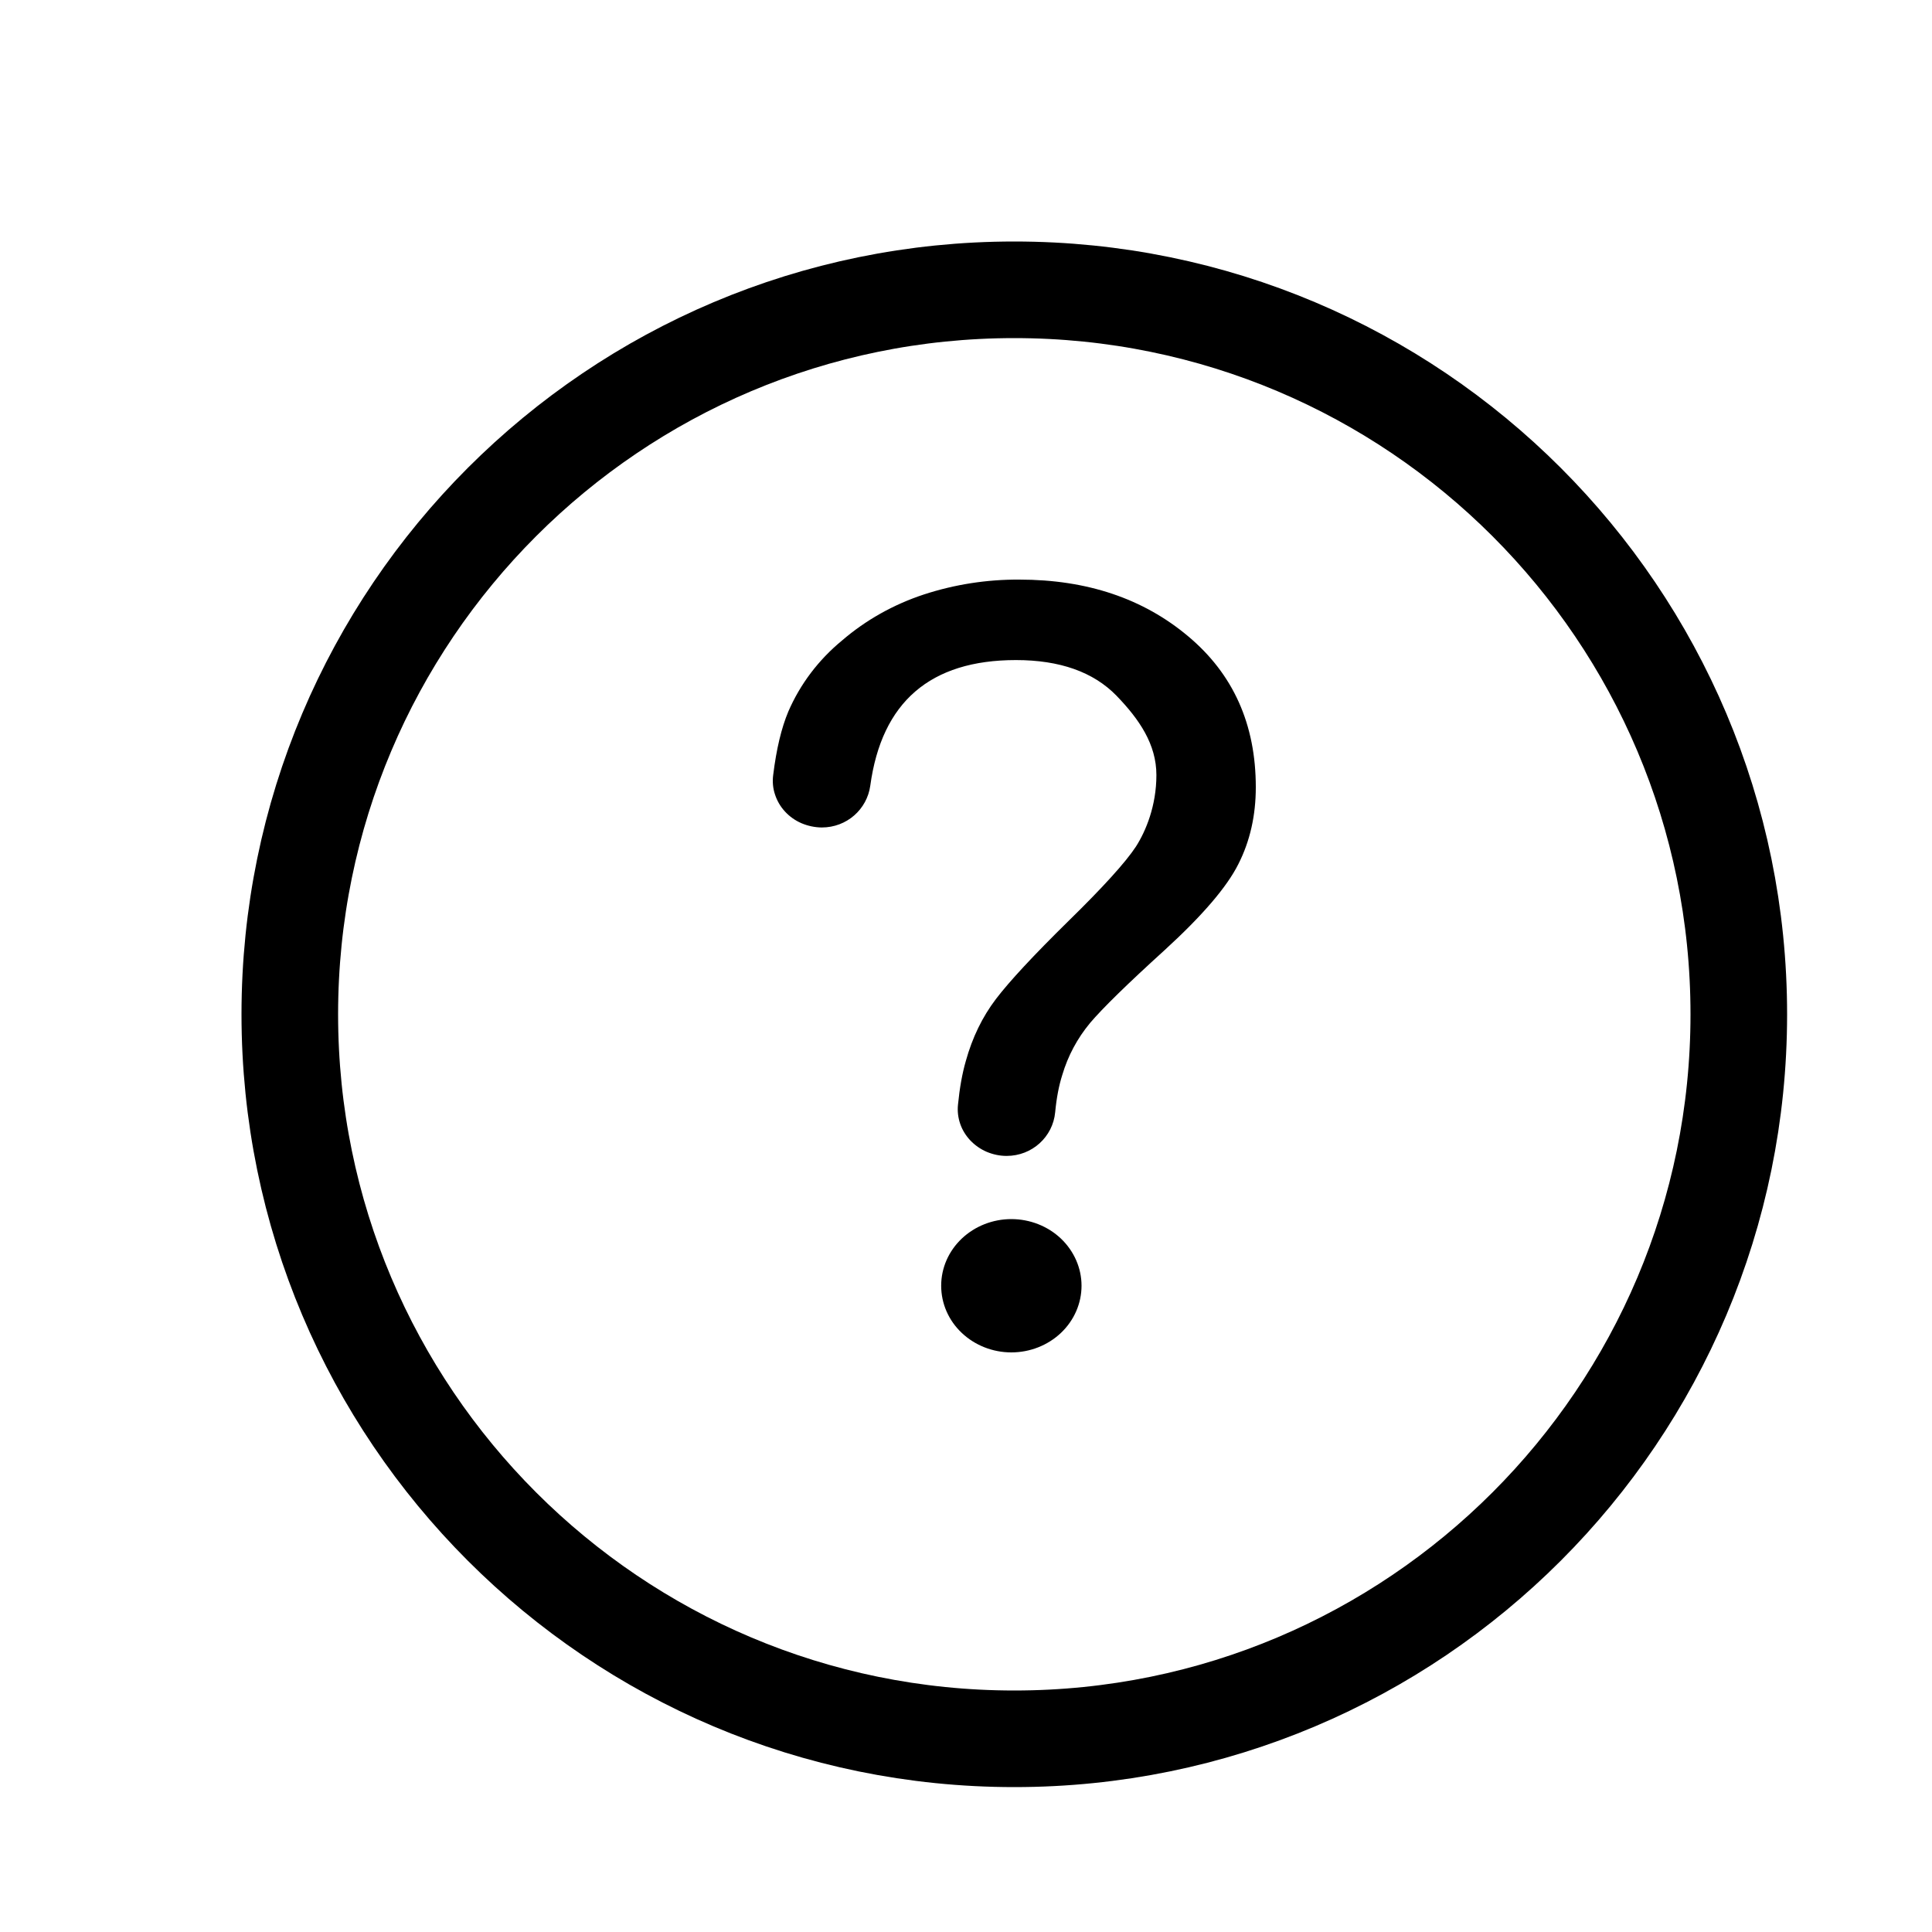
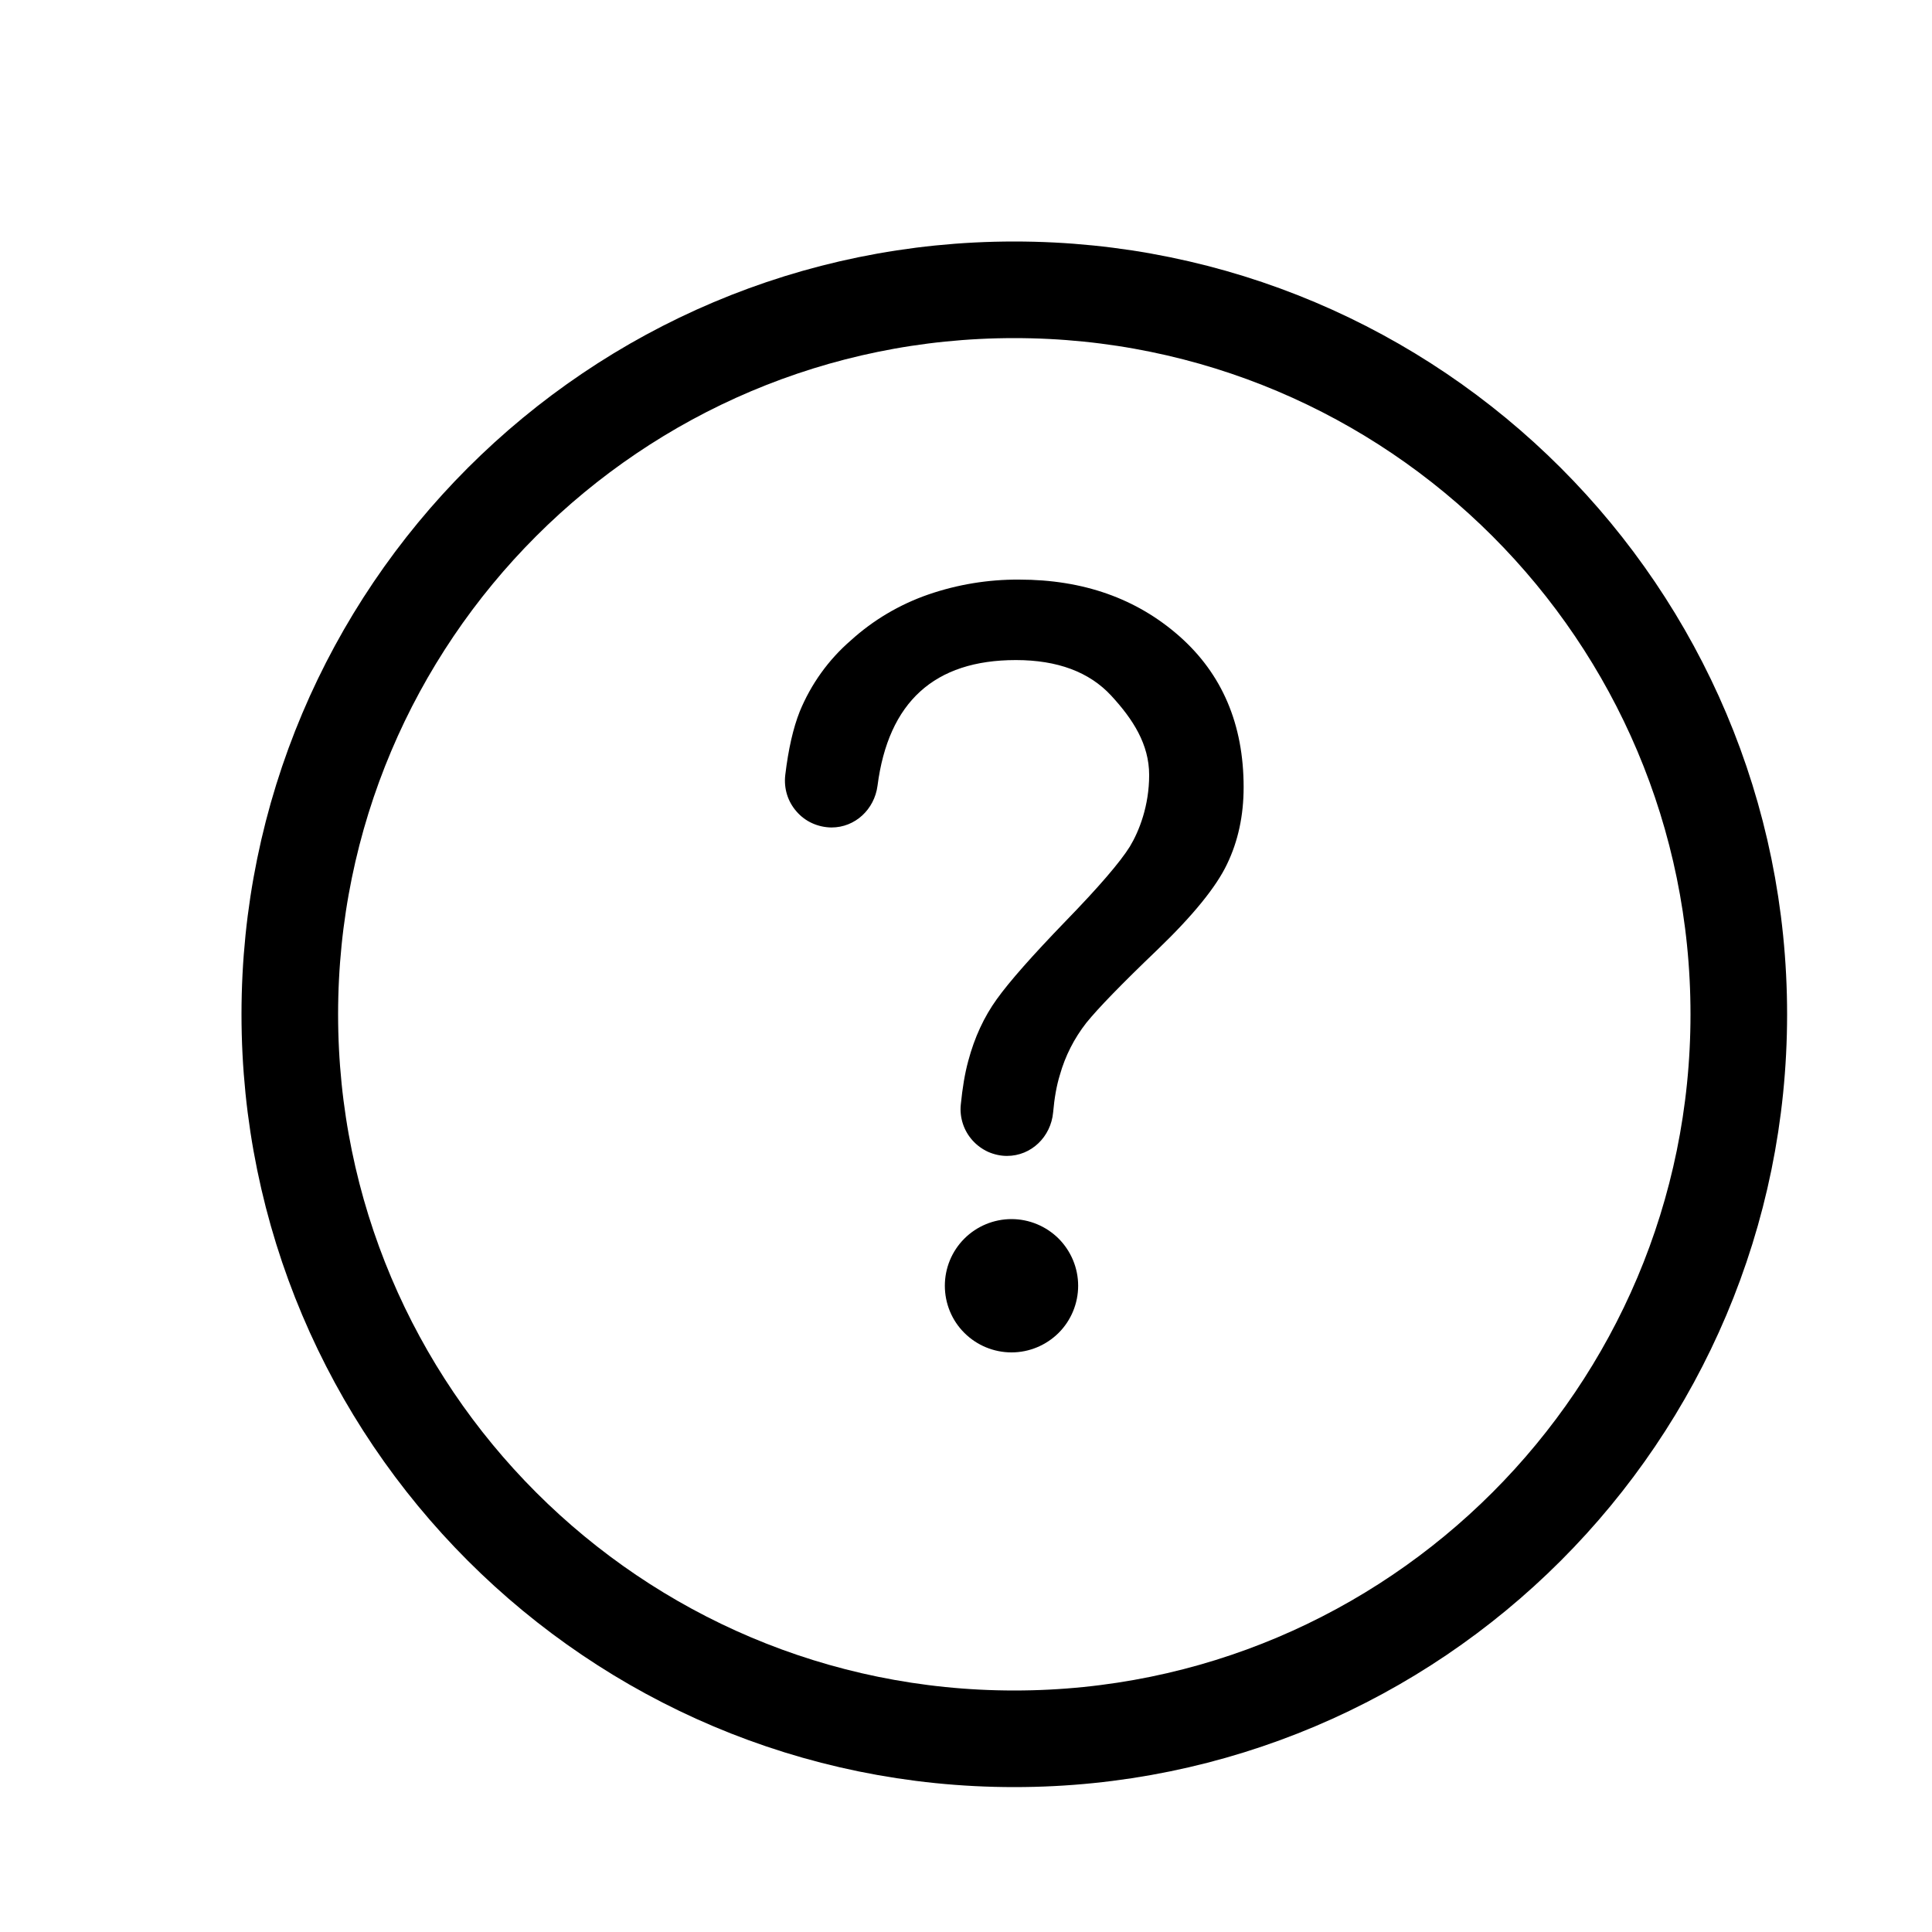
<svg xmlns="http://www.w3.org/2000/svg" width="20" height="20" viewBox="0 0 20 20" fill="none">
-   <path d="M10.469 14C10.277 14 10.092 13.927 9.956 13.798C9.819 13.669 9.743 13.493 9.743 13.31C9.743 13.127 9.819 12.952 9.956 12.822C10.092 12.693 10.277 12.62 10.469 12.62C10.662 12.62 10.847 12.693 10.983 12.822C11.119 12.952 11.196 13.127 11.196 13.31C11.196 13.493 11.119 13.669 10.983 13.798C10.847 13.927 10.662 14 10.469 14ZM8.505 8.566C8.434 8.565 8.363 8.55 8.297 8.522C8.232 8.494 8.174 8.453 8.126 8.401C8.079 8.35 8.044 8.29 8.023 8.225C8.001 8.16 7.995 8.091 8.004 8.023C8.037 7.755 8.089 7.536 8.161 7.365C8.283 7.083 8.473 6.831 8.716 6.631C8.962 6.419 9.251 6.257 9.564 6.154C9.882 6.05 10.216 5.998 10.552 6C11.252 6 11.835 6.196 12.3 6.587C12.767 6.978 13 7.499 13 8.149C13 8.442 12.94 8.707 12.82 8.944C12.701 9.182 12.447 9.478 12.059 9.833C11.669 10.187 11.412 10.439 11.285 10.589C11.152 10.749 11.055 10.931 10.997 11.127C10.962 11.236 10.937 11.366 10.923 11.515C10.899 11.767 10.686 11.966 10.42 11.966C10.349 11.966 10.28 11.951 10.215 11.924C10.15 11.896 10.093 11.856 10.045 11.806C9.998 11.756 9.962 11.698 9.94 11.634C9.918 11.57 9.91 11.502 9.917 11.436C9.934 11.263 9.961 11.112 9.998 10.984C10.066 10.739 10.17 10.526 10.309 10.343C10.448 10.16 10.698 9.891 11.059 9.536C11.421 9.182 11.654 8.924 11.759 8.764C11.862 8.603 11.971 8.341 11.971 8.023C11.971 7.705 11.794 7.446 11.557 7.201C11.318 6.956 10.971 6.833 10.517 6.833C9.63 6.833 9.127 7.267 9.009 8.134C8.975 8.378 8.766 8.566 8.507 8.566H8.505Z" fill="currentColor" />
+   <path d="M10.471 14C10.288 14 10.112 13.927 9.983 13.798C9.853 13.669 9.781 13.493 9.781 13.31C9.781 13.127 9.853 12.952 9.983 12.822C10.112 12.693 10.288 12.62 10.471 12.62C10.654 12.62 10.829 12.693 10.959 12.822C11.088 12.952 11.161 13.127 11.161 13.31C11.161 13.493 11.088 13.669 10.959 13.798C10.829 13.927 10.654 14 10.471 14ZM8.606 8.566C8.537 8.565 8.47 8.55 8.408 8.522C8.346 8.494 8.291 8.453 8.246 8.401C8.201 8.35 8.167 8.29 8.147 8.225C8.127 8.16 8.121 8.091 8.129 8.023C8.161 7.755 8.211 7.536 8.279 7.365C8.395 7.083 8.575 6.831 8.806 6.631C9.039 6.419 9.313 6.257 9.611 6.154C9.913 6.05 10.23 5.998 10.55 6C11.214 6 11.767 6.196 12.21 6.587C12.652 6.978 12.874 7.499 12.874 8.149C12.874 8.442 12.817 8.707 12.703 8.944C12.59 9.182 12.349 9.478 11.98 9.833C11.61 10.187 11.366 10.439 11.245 10.589C11.12 10.749 11.027 10.931 10.972 11.127C10.938 11.236 10.915 11.366 10.902 11.515C10.879 11.767 10.677 11.966 10.424 11.966C10.357 11.966 10.291 11.951 10.229 11.924C10.168 11.896 10.113 11.856 10.068 11.806C10.023 11.756 9.989 11.698 9.968 11.634C9.947 11.57 9.939 11.502 9.946 11.436C9.963 11.263 9.988 11.112 10.023 10.984C10.088 10.739 10.187 10.526 10.319 10.343C10.45 10.16 10.688 9.891 11.031 9.536C11.375 9.182 11.596 8.924 11.696 8.764C11.793 8.603 11.896 8.341 11.896 8.023C11.896 7.705 11.729 7.446 11.503 7.201C11.276 6.956 10.947 6.833 10.516 6.833C9.673 6.833 9.196 7.267 9.084 8.134C9.052 8.378 8.853 8.566 8.608 8.566H8.606Z" fill="currentColor" />
  <circle cx="10.5" cy="10.5" r="7.5" stroke="currentColor" />
</svg>
